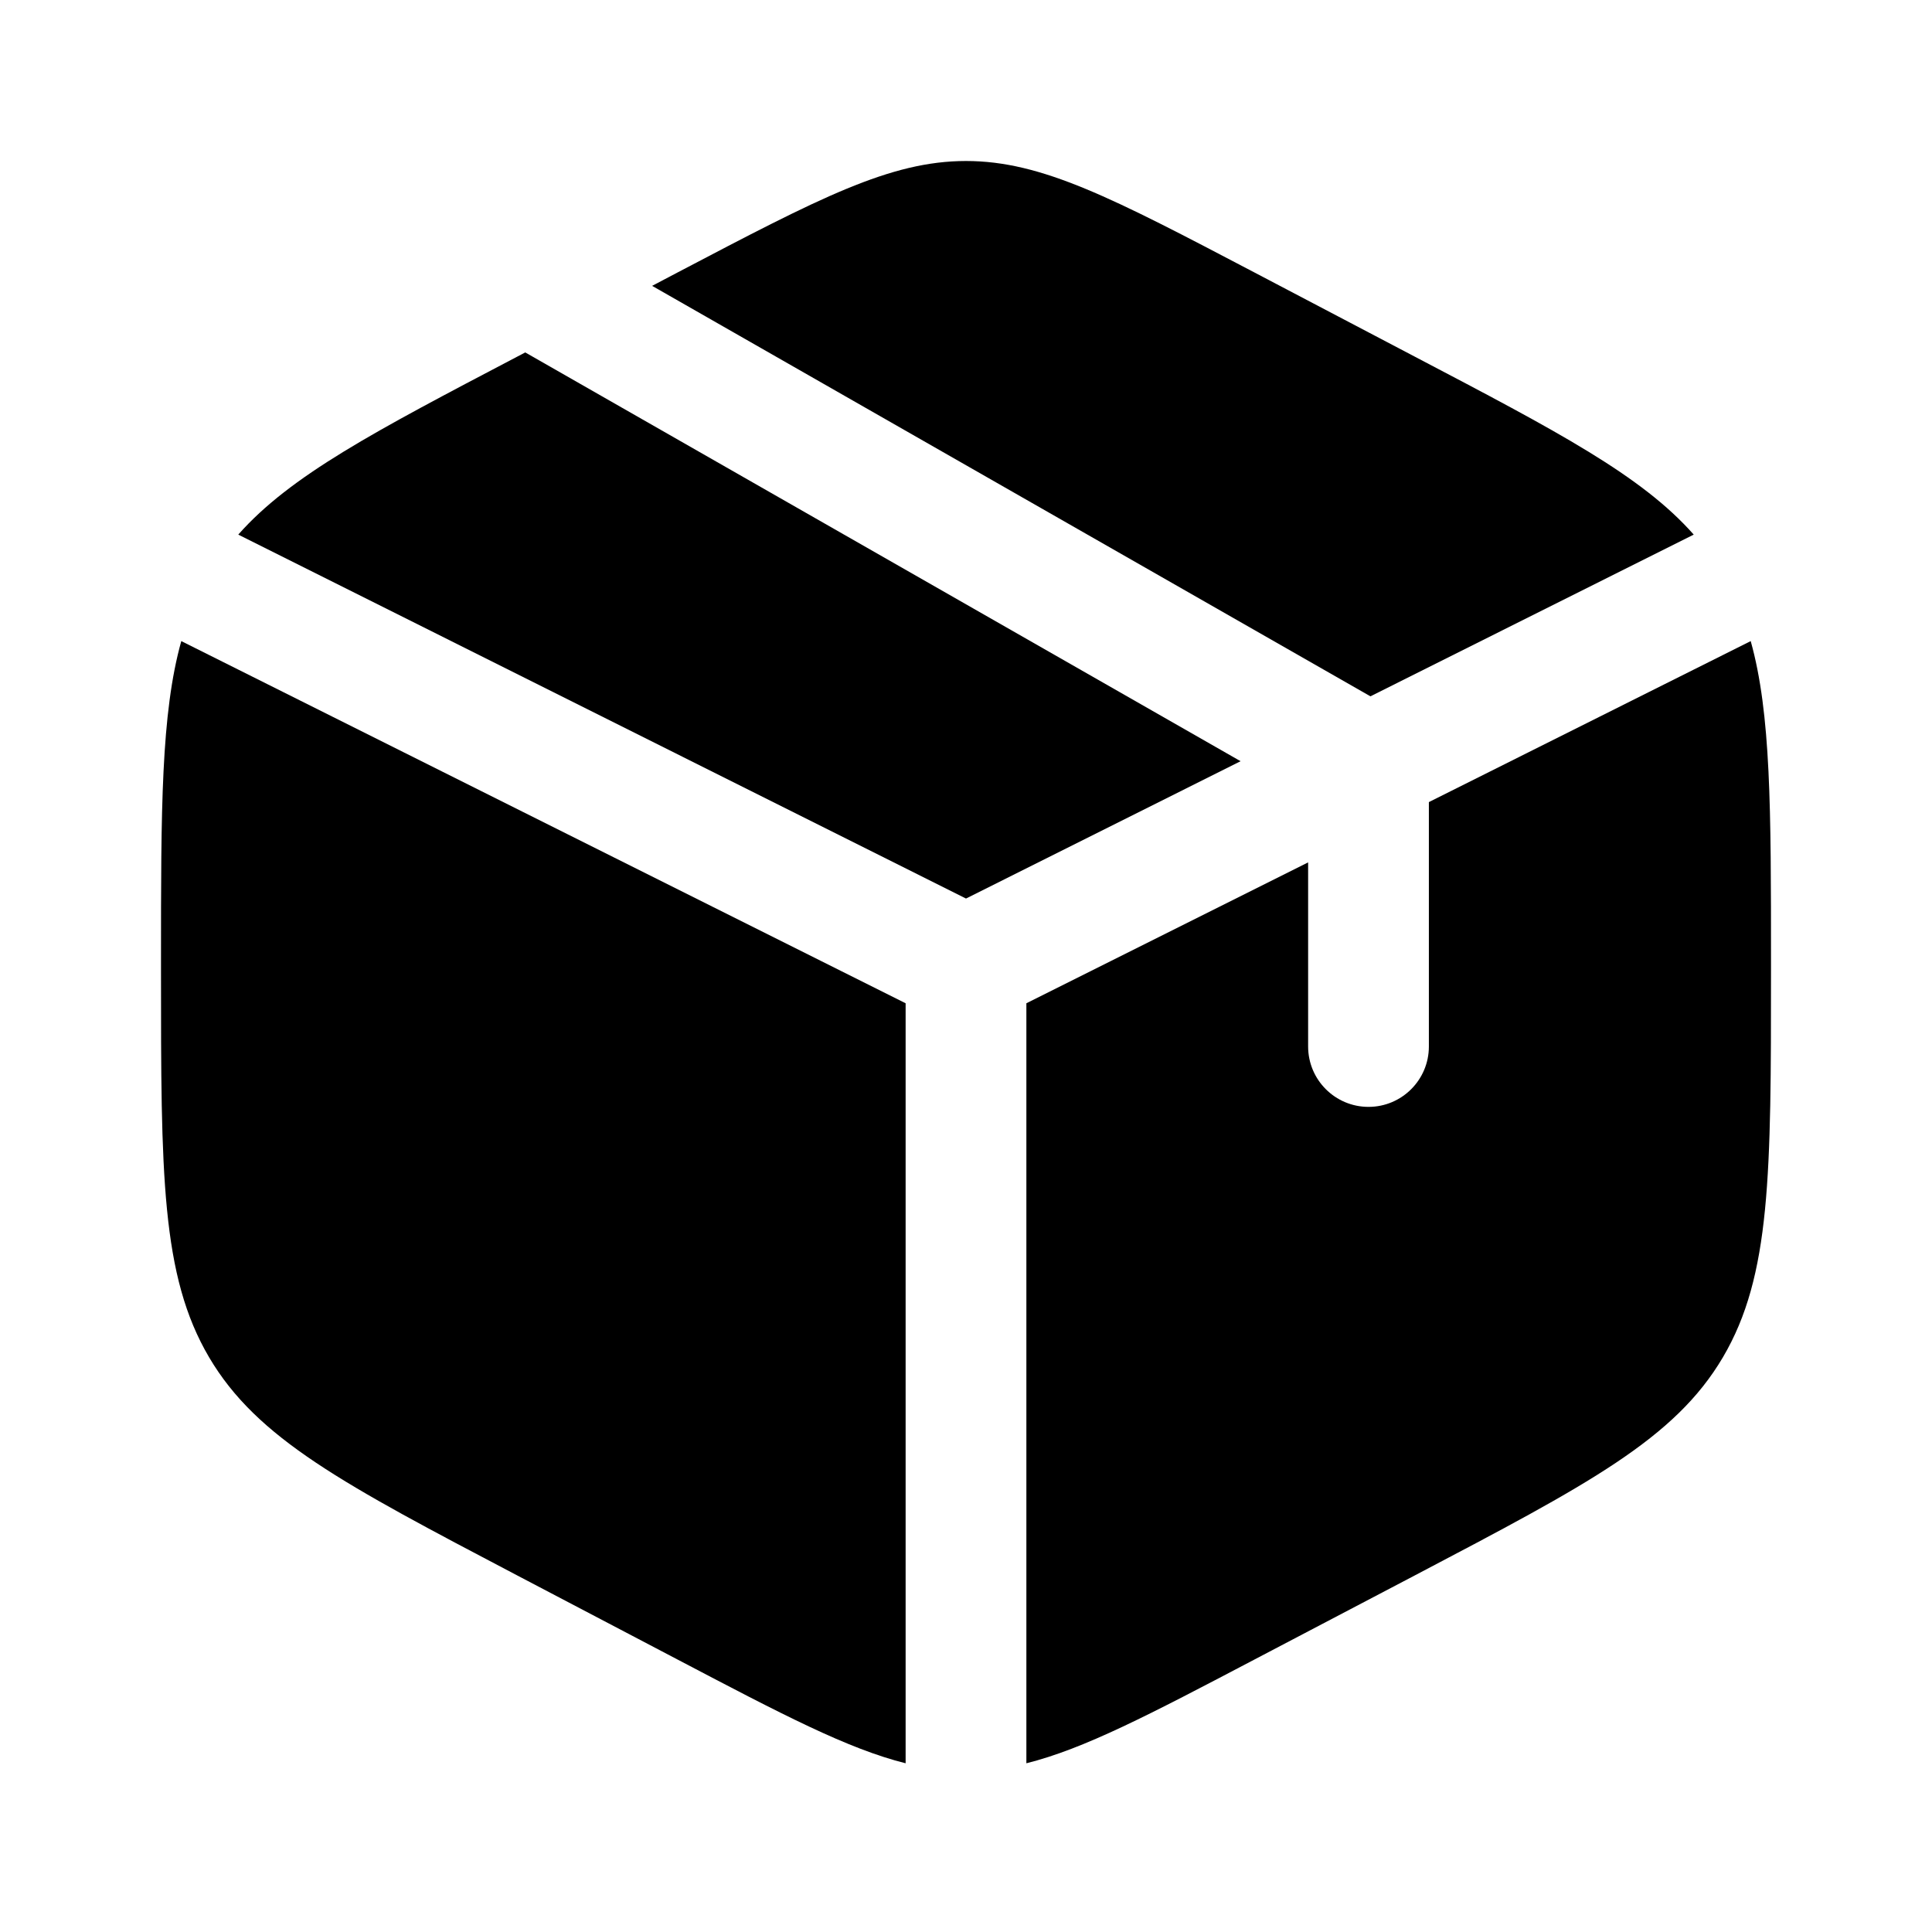
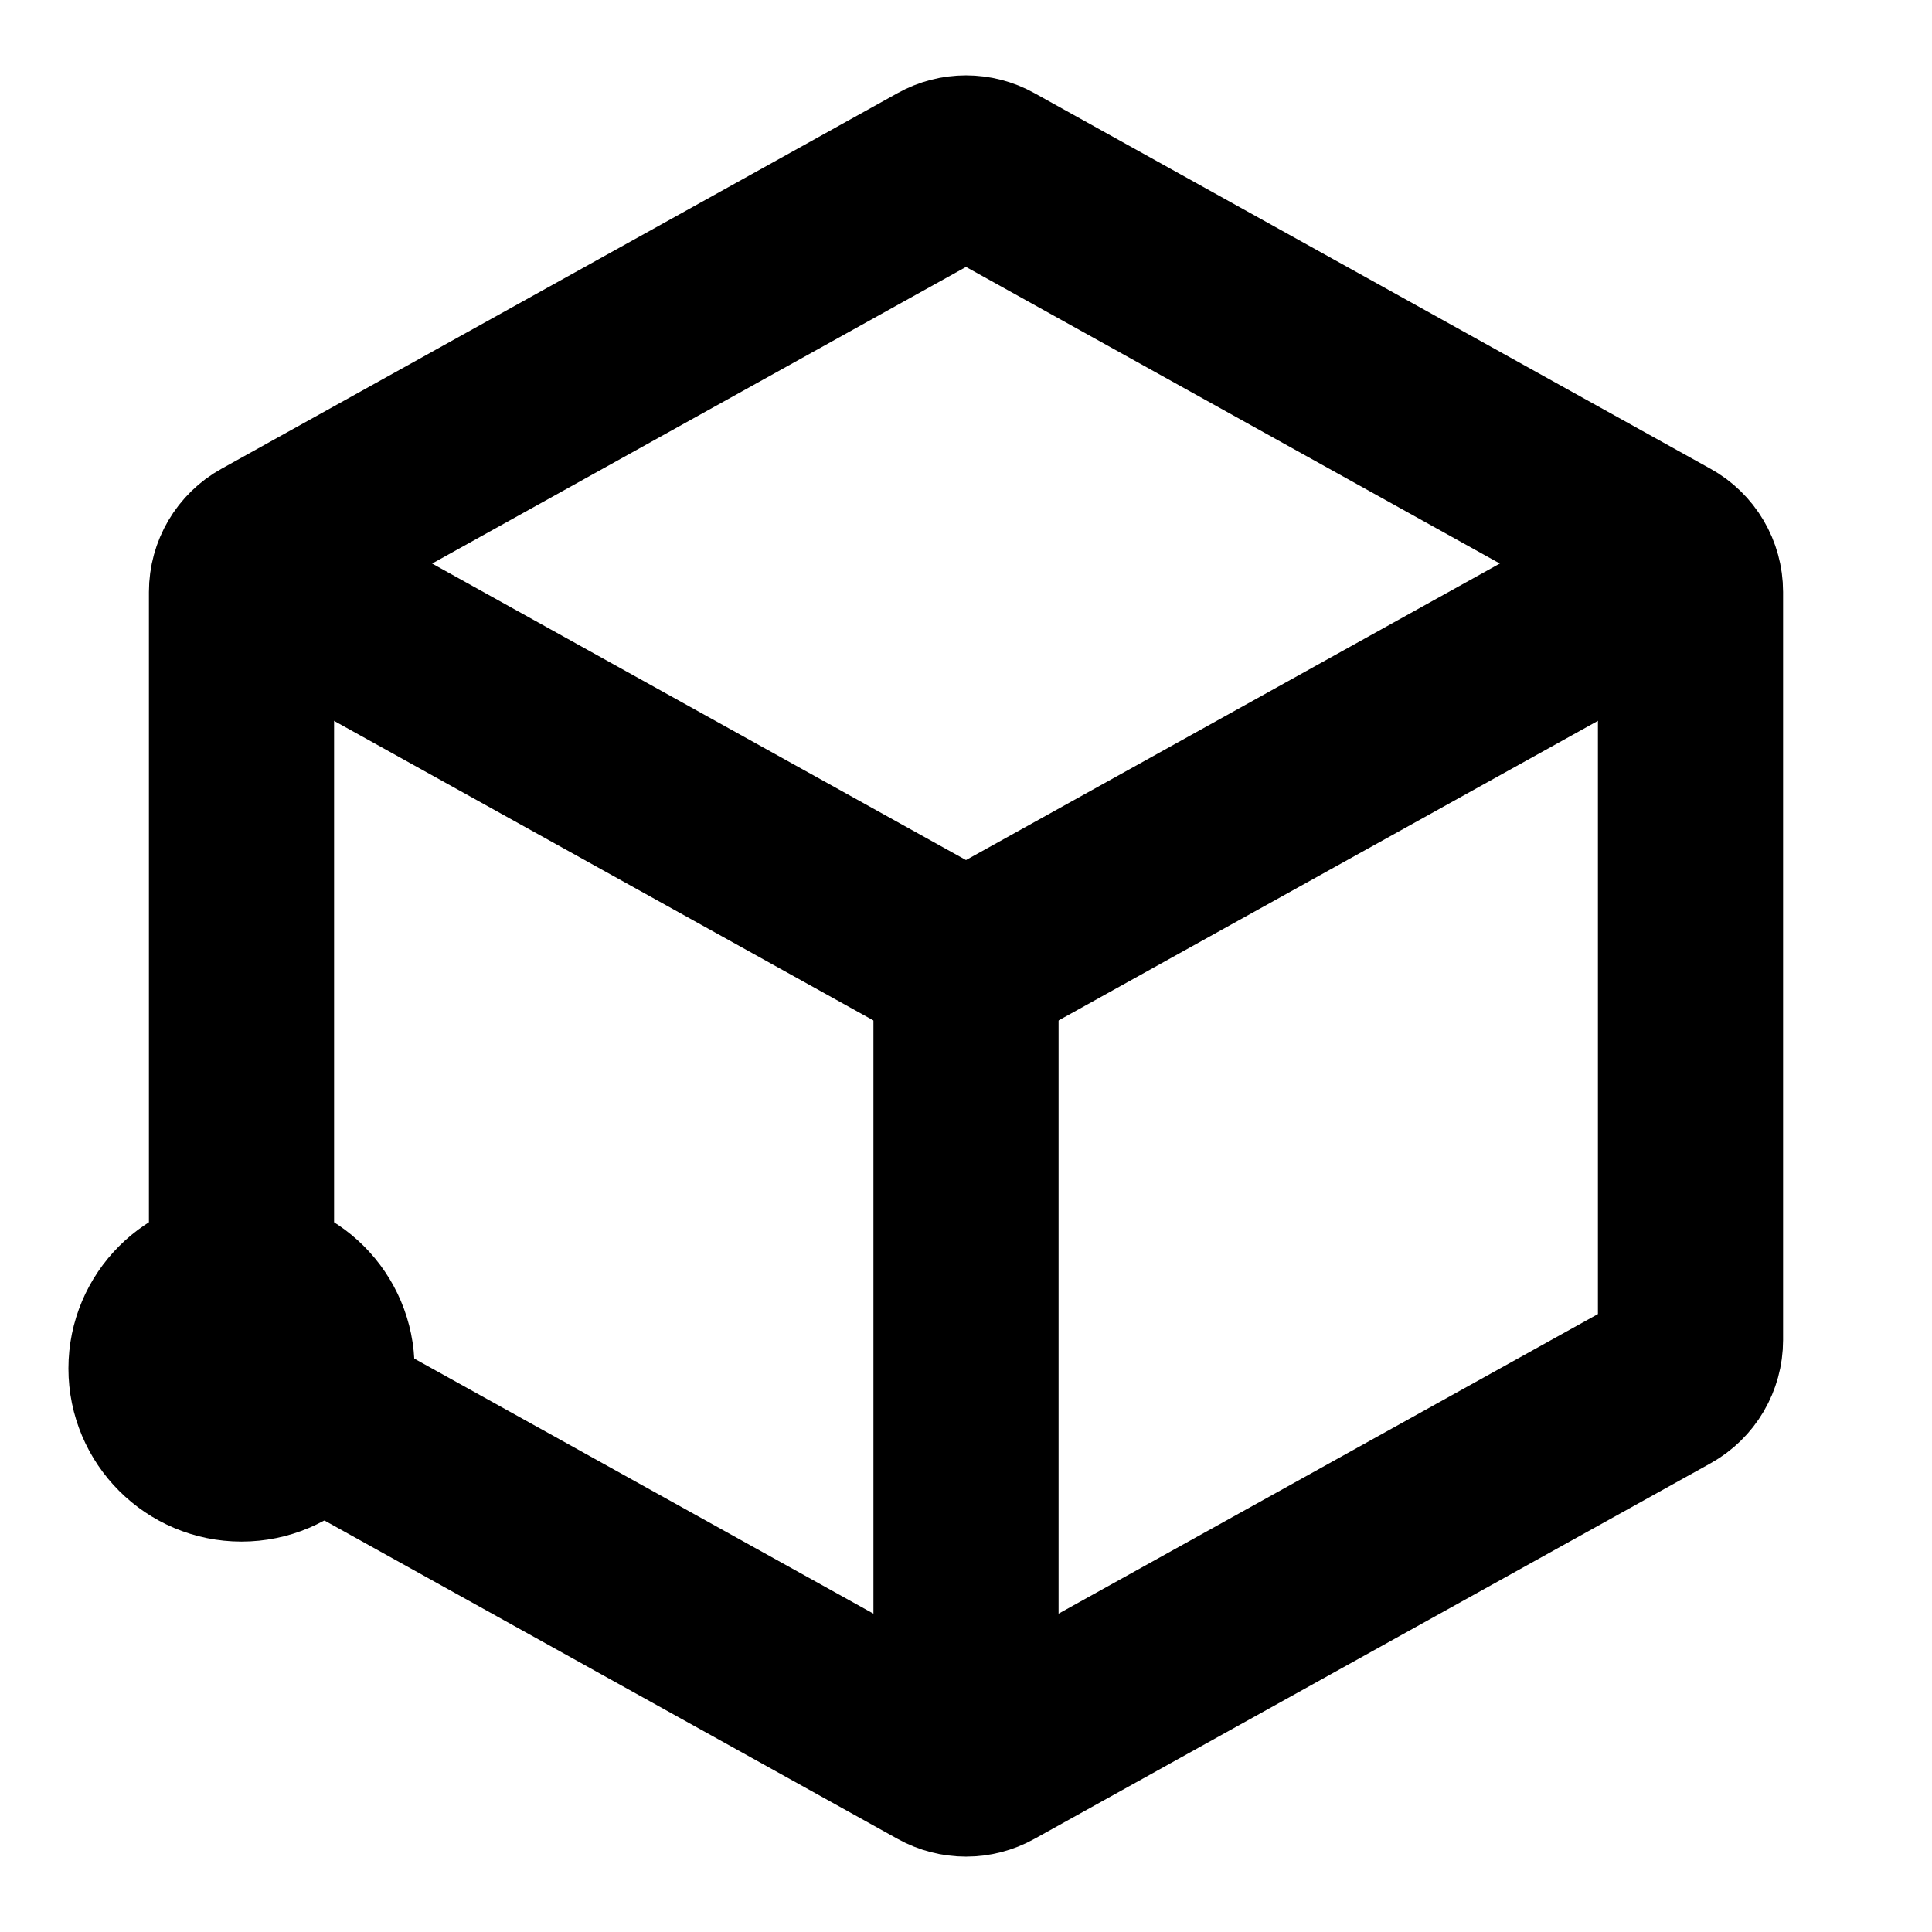
- <svg xmlns="http://www.w3.org/2000/svg" width="24" height="24" viewBox="0 0 24 24" fill="none">
-   <path d="M17.578 4.432L15.578 3.382C13.822 2.461 12.944 2 12 2C11.056 2 10.178 2.461 8.422 3.382L8.101 3.551L17.024 8.65L21.04 6.641C20.394 5.909 19.352 5.362 17.578 4.432Z" fill="#000000" />
-   <path d="M21.748 7.964L17.75 9.964V13C17.75 13.414 17.414 13.75 17 13.75C16.586 13.75 16.25 13.414 16.25 13V10.713L12.75 12.463V21.904C13.468 21.725 14.285 21.297 15.578 20.618L17.578 19.569C19.729 18.439 20.805 17.875 21.403 16.86C22 15.846 22 14.583 22 12.059V11.941C22 10.049 22 8.866 21.748 7.964Z" fill="#000000" />
-   <path d="M11.25 21.904V12.463L2.252 7.964C2 8.866 2 10.049 2 11.941V12.059C2 14.583 2 15.846 2.597 16.86C3.195 17.875 4.271 18.439 6.422 19.569L8.422 20.618C9.715 21.297 10.532 21.725 11.25 21.904Z" fill="#000000" />
-   <path d="M2.96 6.641L12 11.162L15.411 9.456L6.525 4.378L6.422 4.432C4.649 5.362 3.606 5.909 2.96 6.641Z" fill="#000000" />
+ <svg xmlns="http://www.w3.org/2000/svg" width="24" height="24" viewBox="0 0 24 24" stroke-width="2.3" fill="none">
+   <path d="M3 18C3.552 18 4 17.552 4 17C4 16.448 3.552 16 3 16C2.448 16 2 16.448 2 17C2 17.552 2.448 18 3 18Z" fill="#000000" stroke="#000000" stroke-linecap="round" stroke-linejoin="round" />
+   <path d="M21 7.353L21 16.647C21 16.865 20.882 17.066 20.691 17.172L12.291 21.838C12.11 21.939 11.89 21.939 11.709 21.838L3.309 17.172C3.118 17.066 3 16.865 3 16.647L3 7.353C3 7.135 3.118 6.934 3.309 6.829L11.709 2.162C11.89 2.061 12.11 2.061 12.291 2.162L20.691 6.829C20.882 6.934 21 7.135 21 7.353Z" stroke="#000000" stroke-linecap="round" stroke-linejoin="round" />
+   <path d="M3.528 7.294L11.709 11.838C11.89 11.939 12.11 11.939 12.291 11.838L20.5 7.278" stroke="#000000" stroke-linecap="round" stroke-linejoin="round" />
+   <path d="M12 21L12 12" stroke="#000000" stroke-linecap="round" stroke-linejoin="round" />
</svg>
